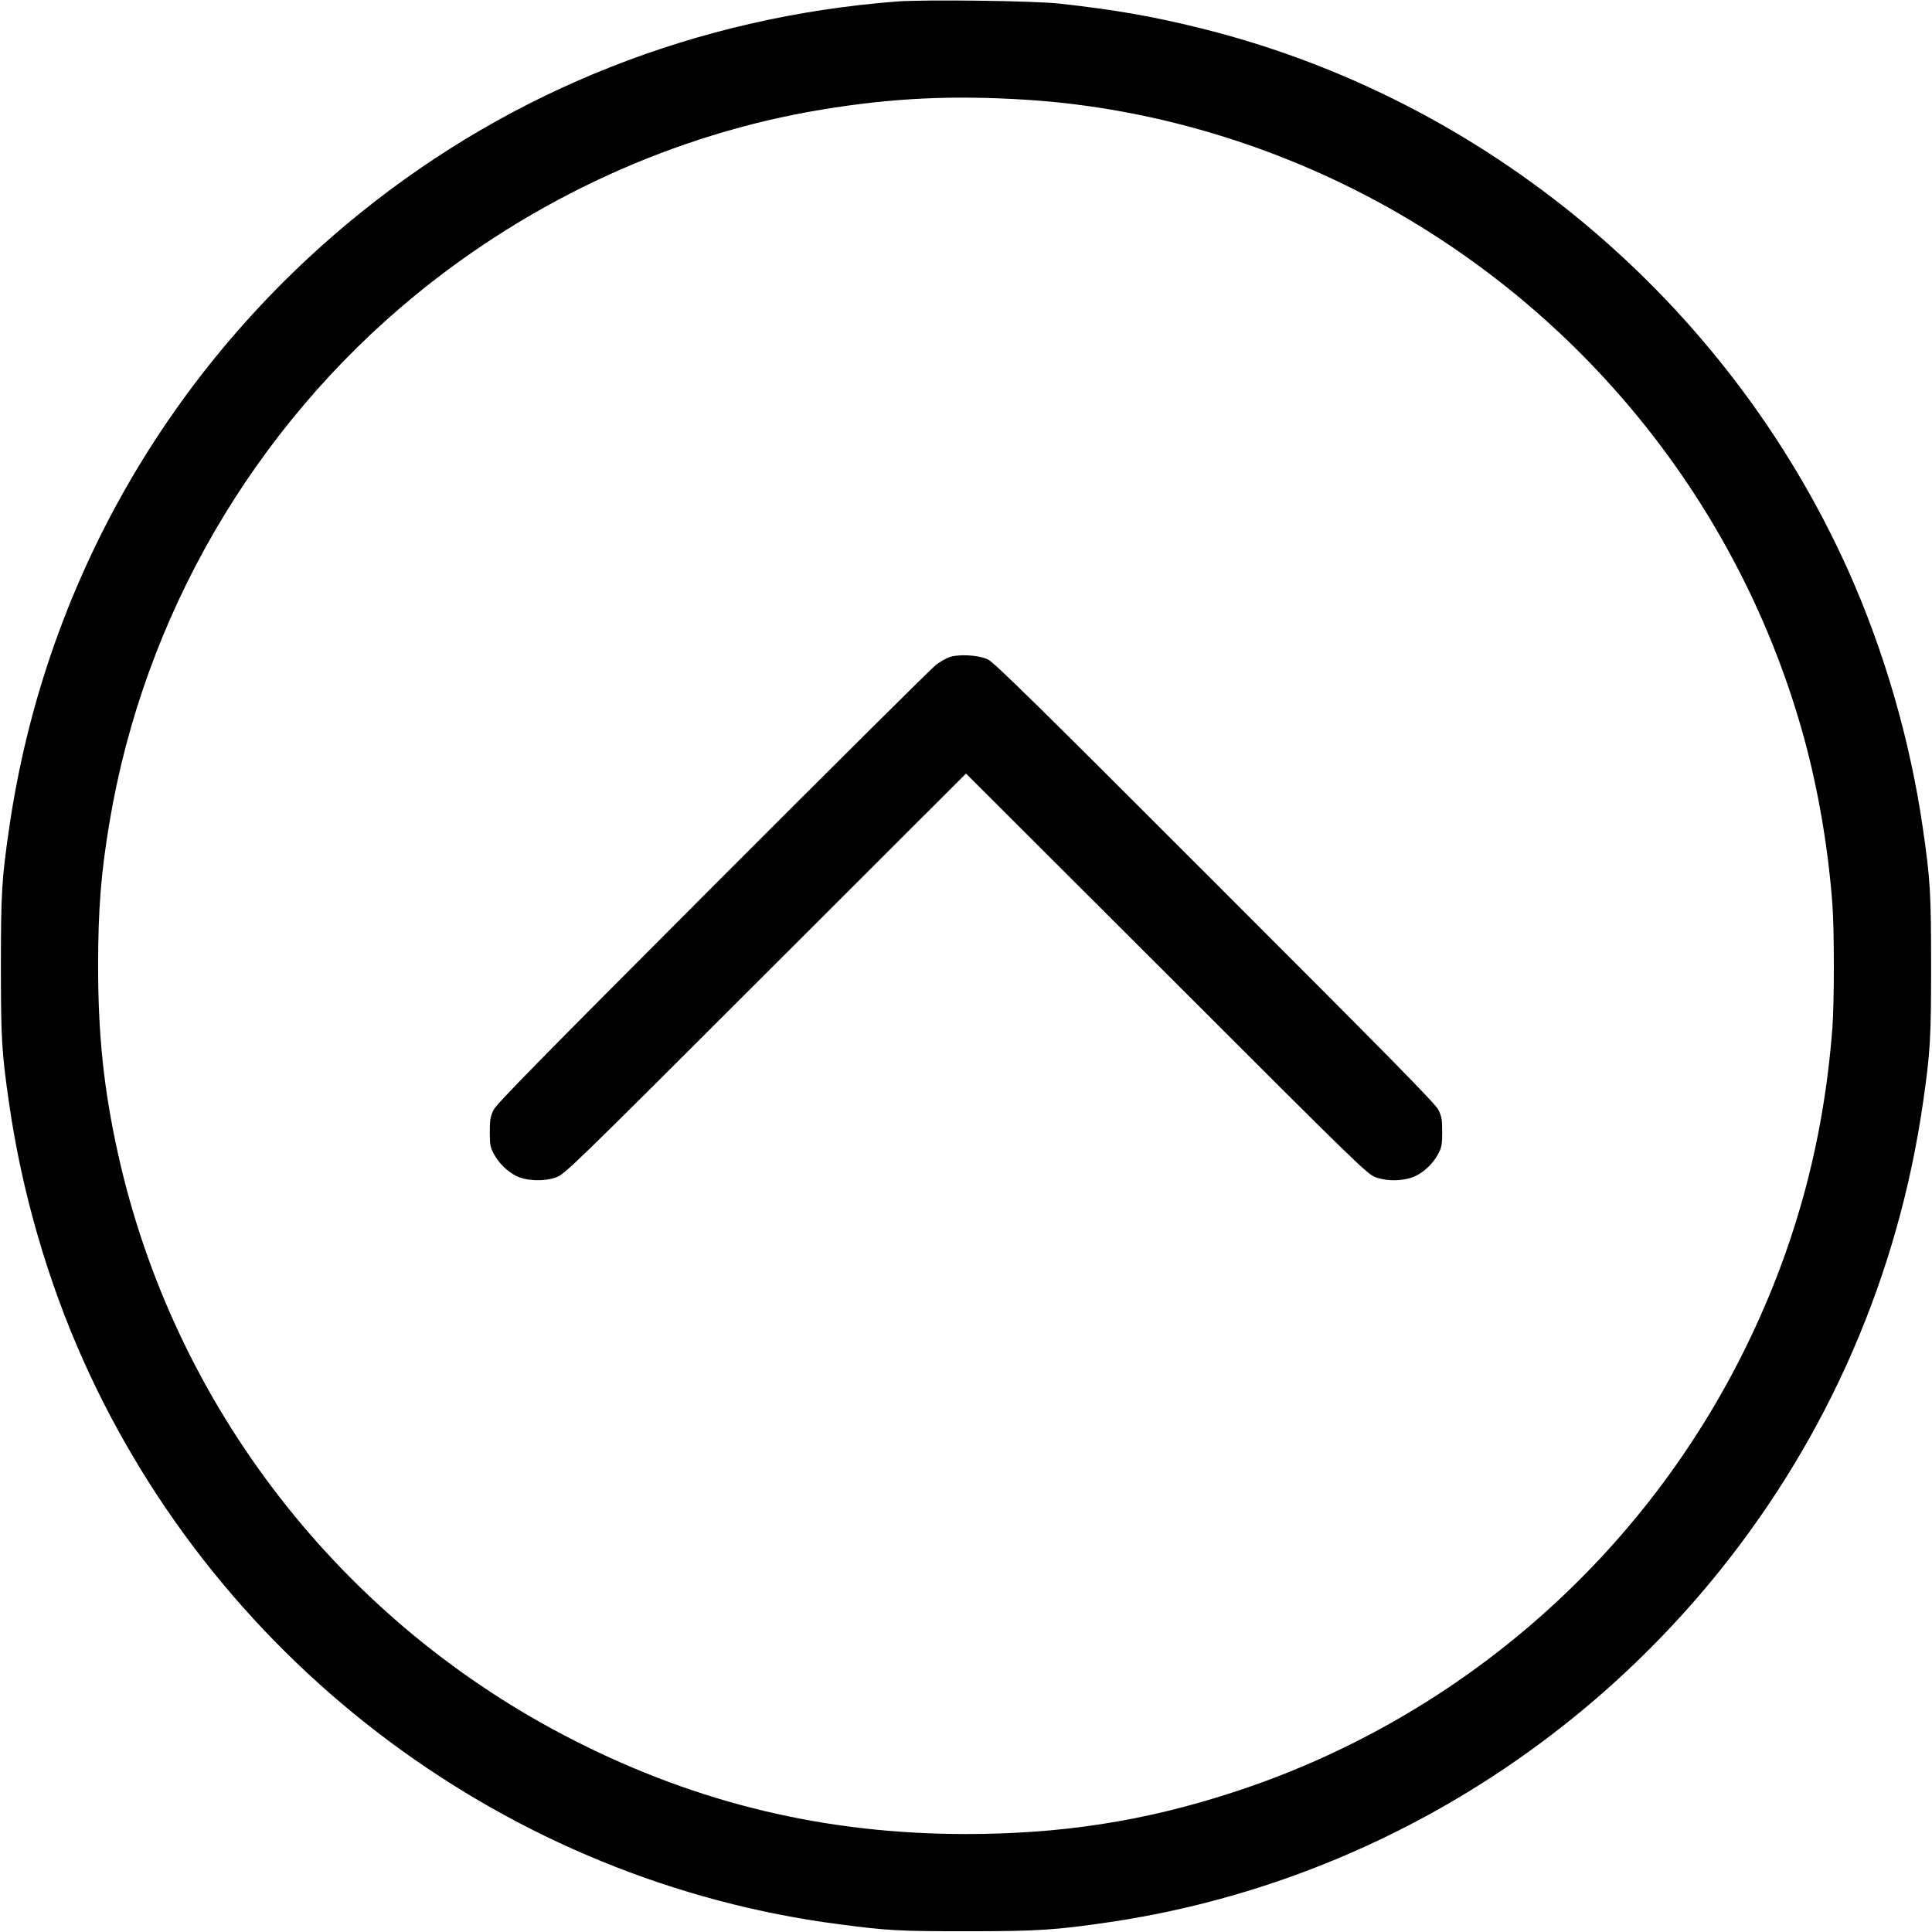
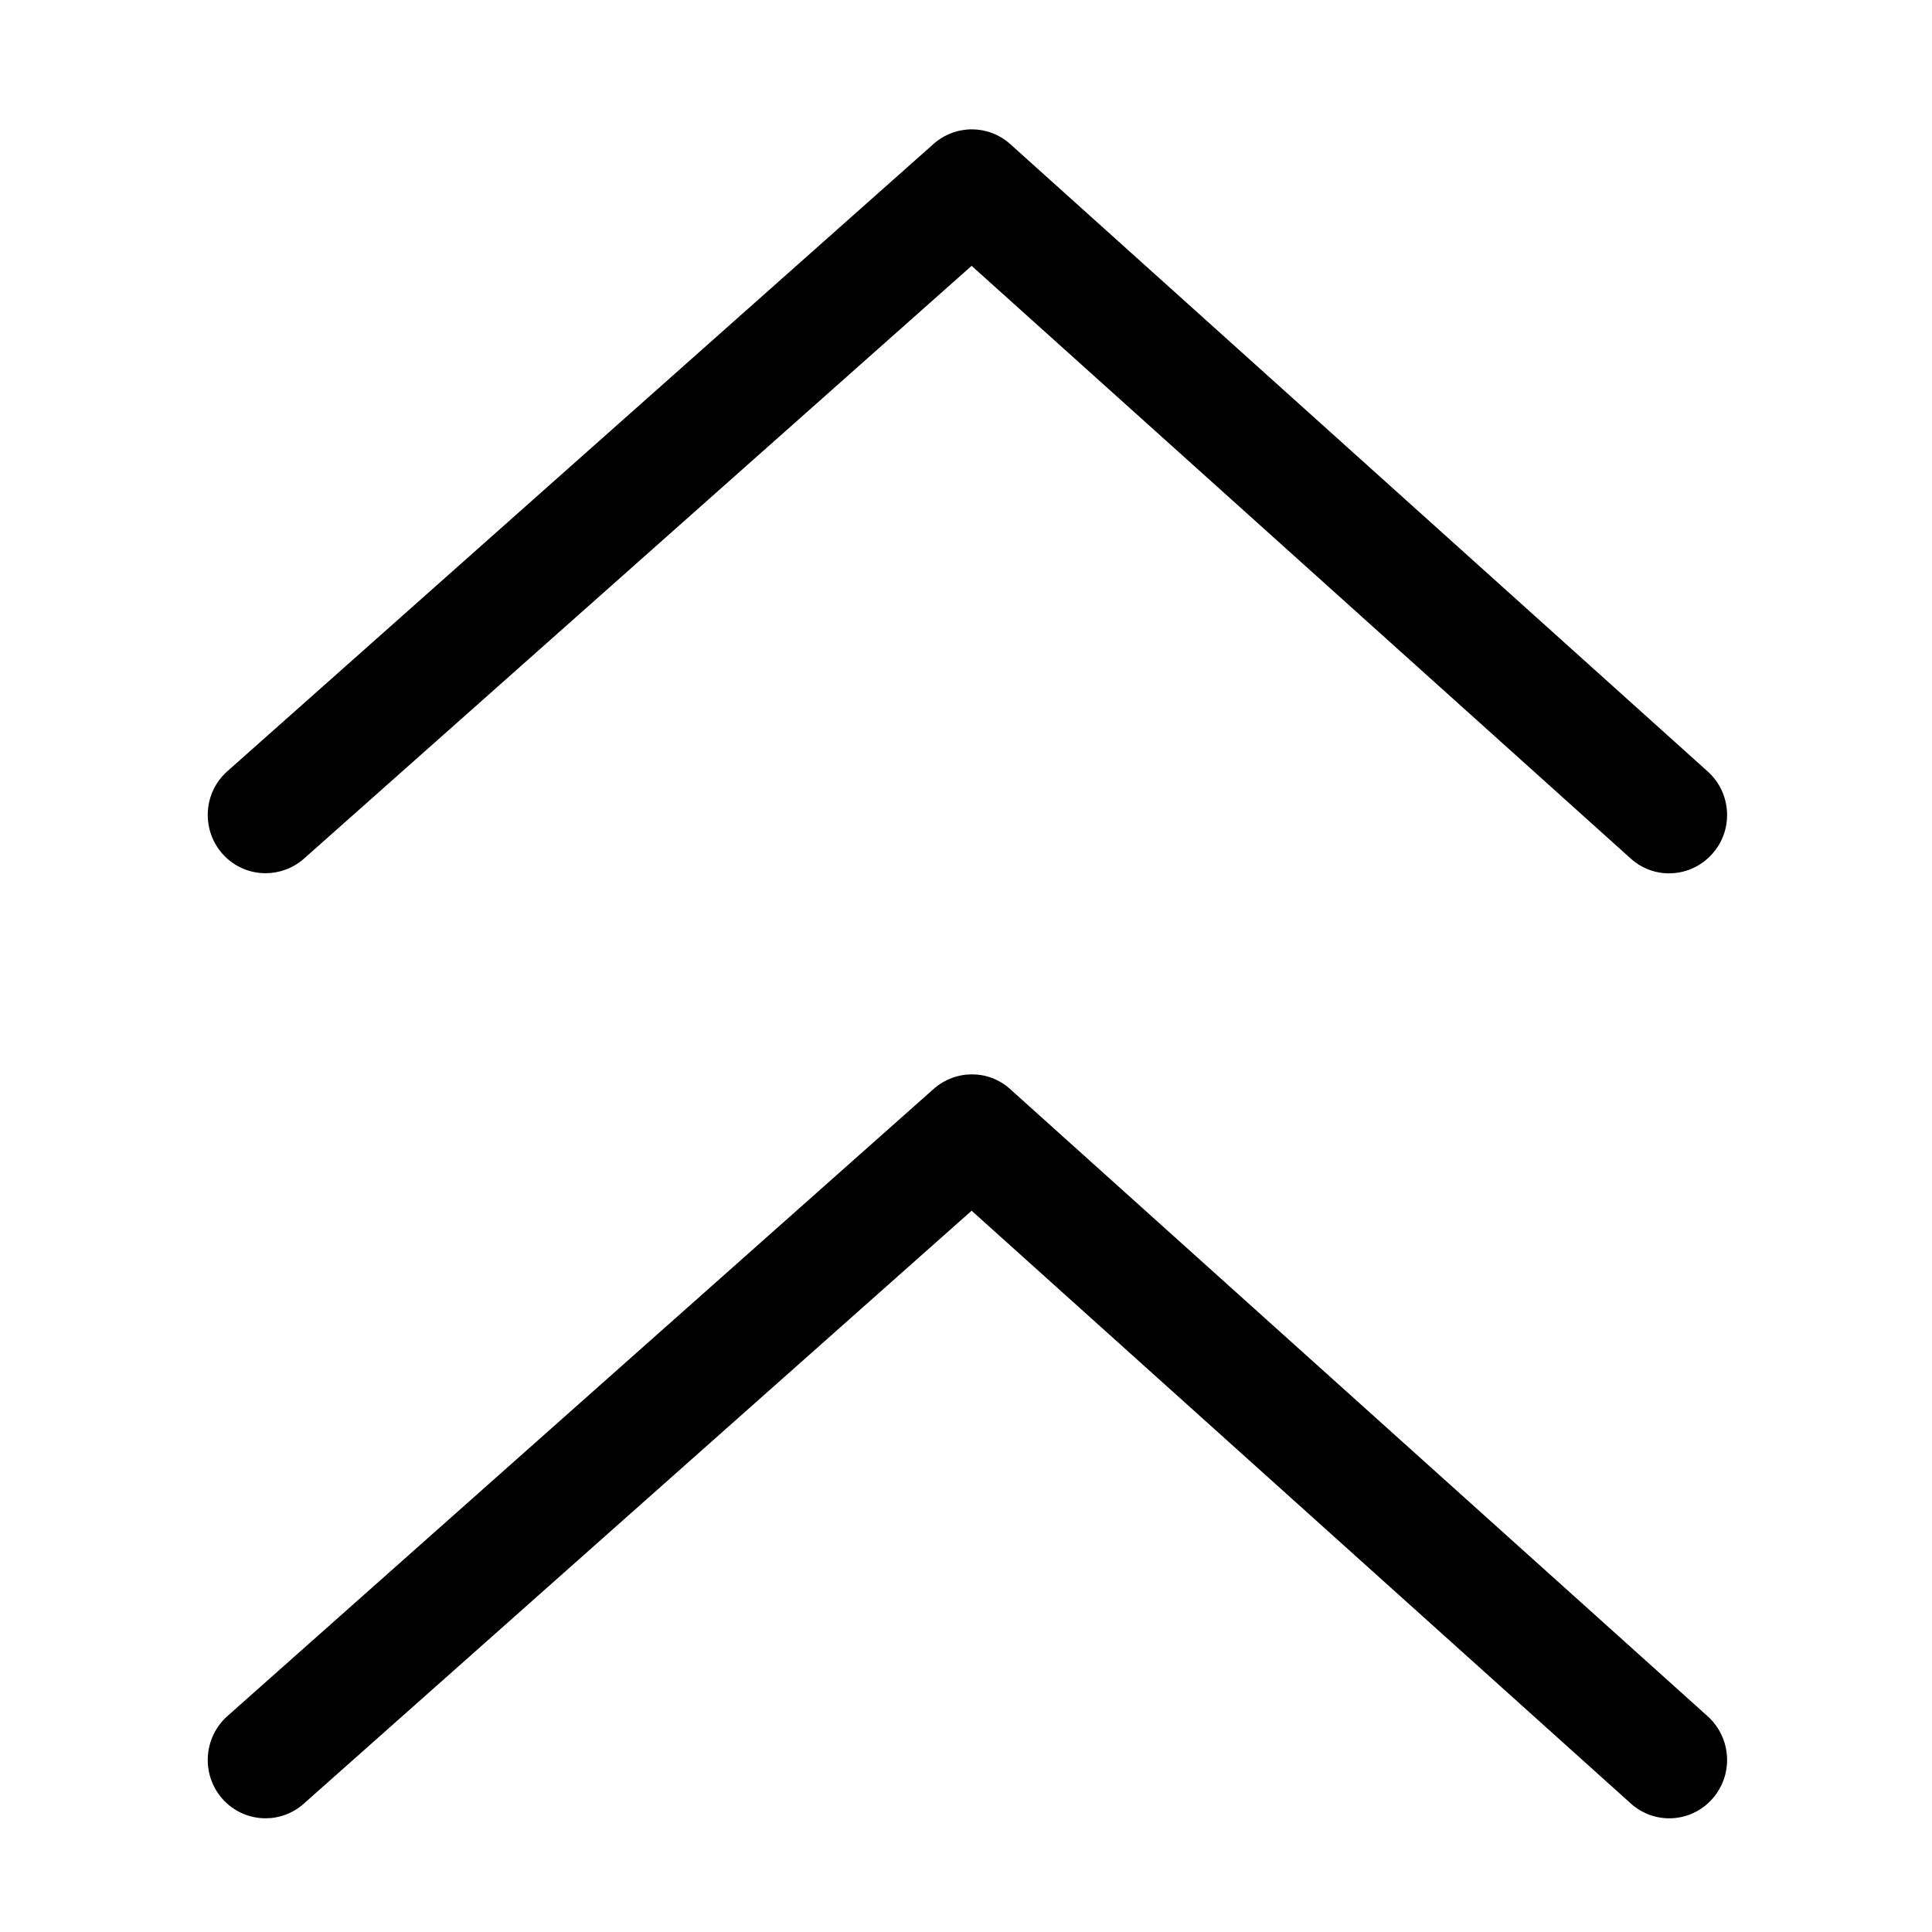
- <svg xmlns="http://www.w3.org/2000/svg" version="1.0" width="1280pt" height="1280pt" viewBox="0 0 1280 1280" preserveAspectRatio="xMidYMid meet">
-   <g transform="translate(0,1280) scale(0.1,-0.1)" fill="#000000" stroke="none">
-     <path d="M5941 12790 c-1316 -102 -2539 -583 -3550 -1398 -1270 -1023 -2097 -2470 -2330 -4077 -50 -341 -55 -438 -55 -915 0 -477 5 -574 55 -915 84 -583 256 -1176 494 -1705 908 -2022 2819 -3445 5006 -3729 321 -42 396 -46 844 -46 472 0 591 8 950 61 1583 235 3032 1072 4044 2334 716 893 1175 1950 1340 3085 50 341 55 438 55 915 0 477 -5 574 -55 915 -84 582 -257 1177 -494 1705 -802 1787 -2405 3128 -4295 3594 -319 79 -568 122 -930 162 -169 19 -894 28 -1079 14z m859 -651 c883 -56 1771 -335 2546 -800 1282 -769 2216 -2000 2608 -3434 93 -343 158 -722 186 -1094 13 -174 13 -648 0 -822 -59 -774 -255 -1483 -601 -2170 -693 -1377 -1915 -2424 -3380 -2897 -583 -189 -1130 -273 -1764 -273 -924 1 -1765 201 -2585 617 -1543 781 -2658 2215 -3029 3894 -93 420 -131 781 -131 1240 0 375 19 617 76 955 228 1361 952 2608 2024 3488 781 640 1720 1070 2695 1231 468 77 866 96 1355 65z" />
-     <path d="M6287 8445 c-21 -8 -60 -30 -85 -49 -26 -19 -691 -680 -1478 -1468 -1157 -1159 -1436 -1443 -1455 -1483 -20 -42 -24 -66 -24 -145 0 -84 3 -101 27 -145 32 -60 87 -115 148 -146 68 -34 186 -38 265 -9 58 22 100 62 1388 1349 l1327 1326 1328 -1326 c1287 -1287 1329 -1327 1387 -1349 82 -30 198 -25 270 12 60 31 114 86 146 148 20 38 24 60 24 140 0 79 -4 103 -24 145 -19 41 -299 325 -1480 1506 -1182 1183 -1465 1461 -1506 1480 -62 30 -198 37 -258 14z" />
+ <svg xmlns="http://www.w3.org/2000/svg" width="37.5pt" height="37.5pt" viewBox="0 0 37.5 37.5" version="1.2">
+   <defs>
+     <clipPath id="clip1">
+       <path d="M 4 2.402 L 33.75 2.402 L 33.75 17 L 4 17 Z M 4 2.402 " />
+     </clipPath>
+     <clipPath id="clip2">
+       <path d="M 4 20 L 33.75 20 L 33.75 35.402 L 4 35.402 Z M 4 20 " />
+     </clipPath>
+   </defs>
+   <g id="surface1">
+     <g clip-path="url(#clip1)" clip-rule="nonzero">
+       <path style=" stroke:none;fill-rule:nonzero;fill:rgb(0%,0%,0%);fill-opacity:1;" d="M 5.156 16.949 C 5.418 16.949 5.684 16.855 5.898 16.668 L 18.859 5.16 L 31.652 16.664 C 32.113 17.082 32.824 17.039 33.238 16.57 C 33.652 16.105 33.609 15.387 33.145 14.973 L 19.609 2.797 C 19.188 2.418 18.551 2.414 18.121 2.793 L 4.414 14.969 C 3.949 15.379 3.902 16.094 4.312 16.566 C 4.535 16.82 4.844 16.949 5.156 16.949 Z M 5.156 16.949 " />
+     </g>
+     <g clip-path="url(#clip2)" clip-rule="nonzero">
+       <path style=" stroke:none;fill-rule:nonzero;fill:rgb(0%,0%,0%);fill-opacity:1;" d="M 19.609 21.141 C 19.188 20.758 18.551 20.758 18.121 21.137 L 4.414 33.309 C 3.949 33.723 3.902 34.438 4.312 34.91 C 4.535 35.164 4.844 35.293 5.156 35.293 C 5.418 35.293 5.684 35.199 5.898 35.008 L 18.859 23.5 L 31.652 35.004 C 32.113 35.422 32.824 35.383 33.238 34.914 C 33.652 34.445 33.609 33.73 33.145 33.312 Z M 19.609 21.141 " />
+     </g>
  </g>
</svg>
